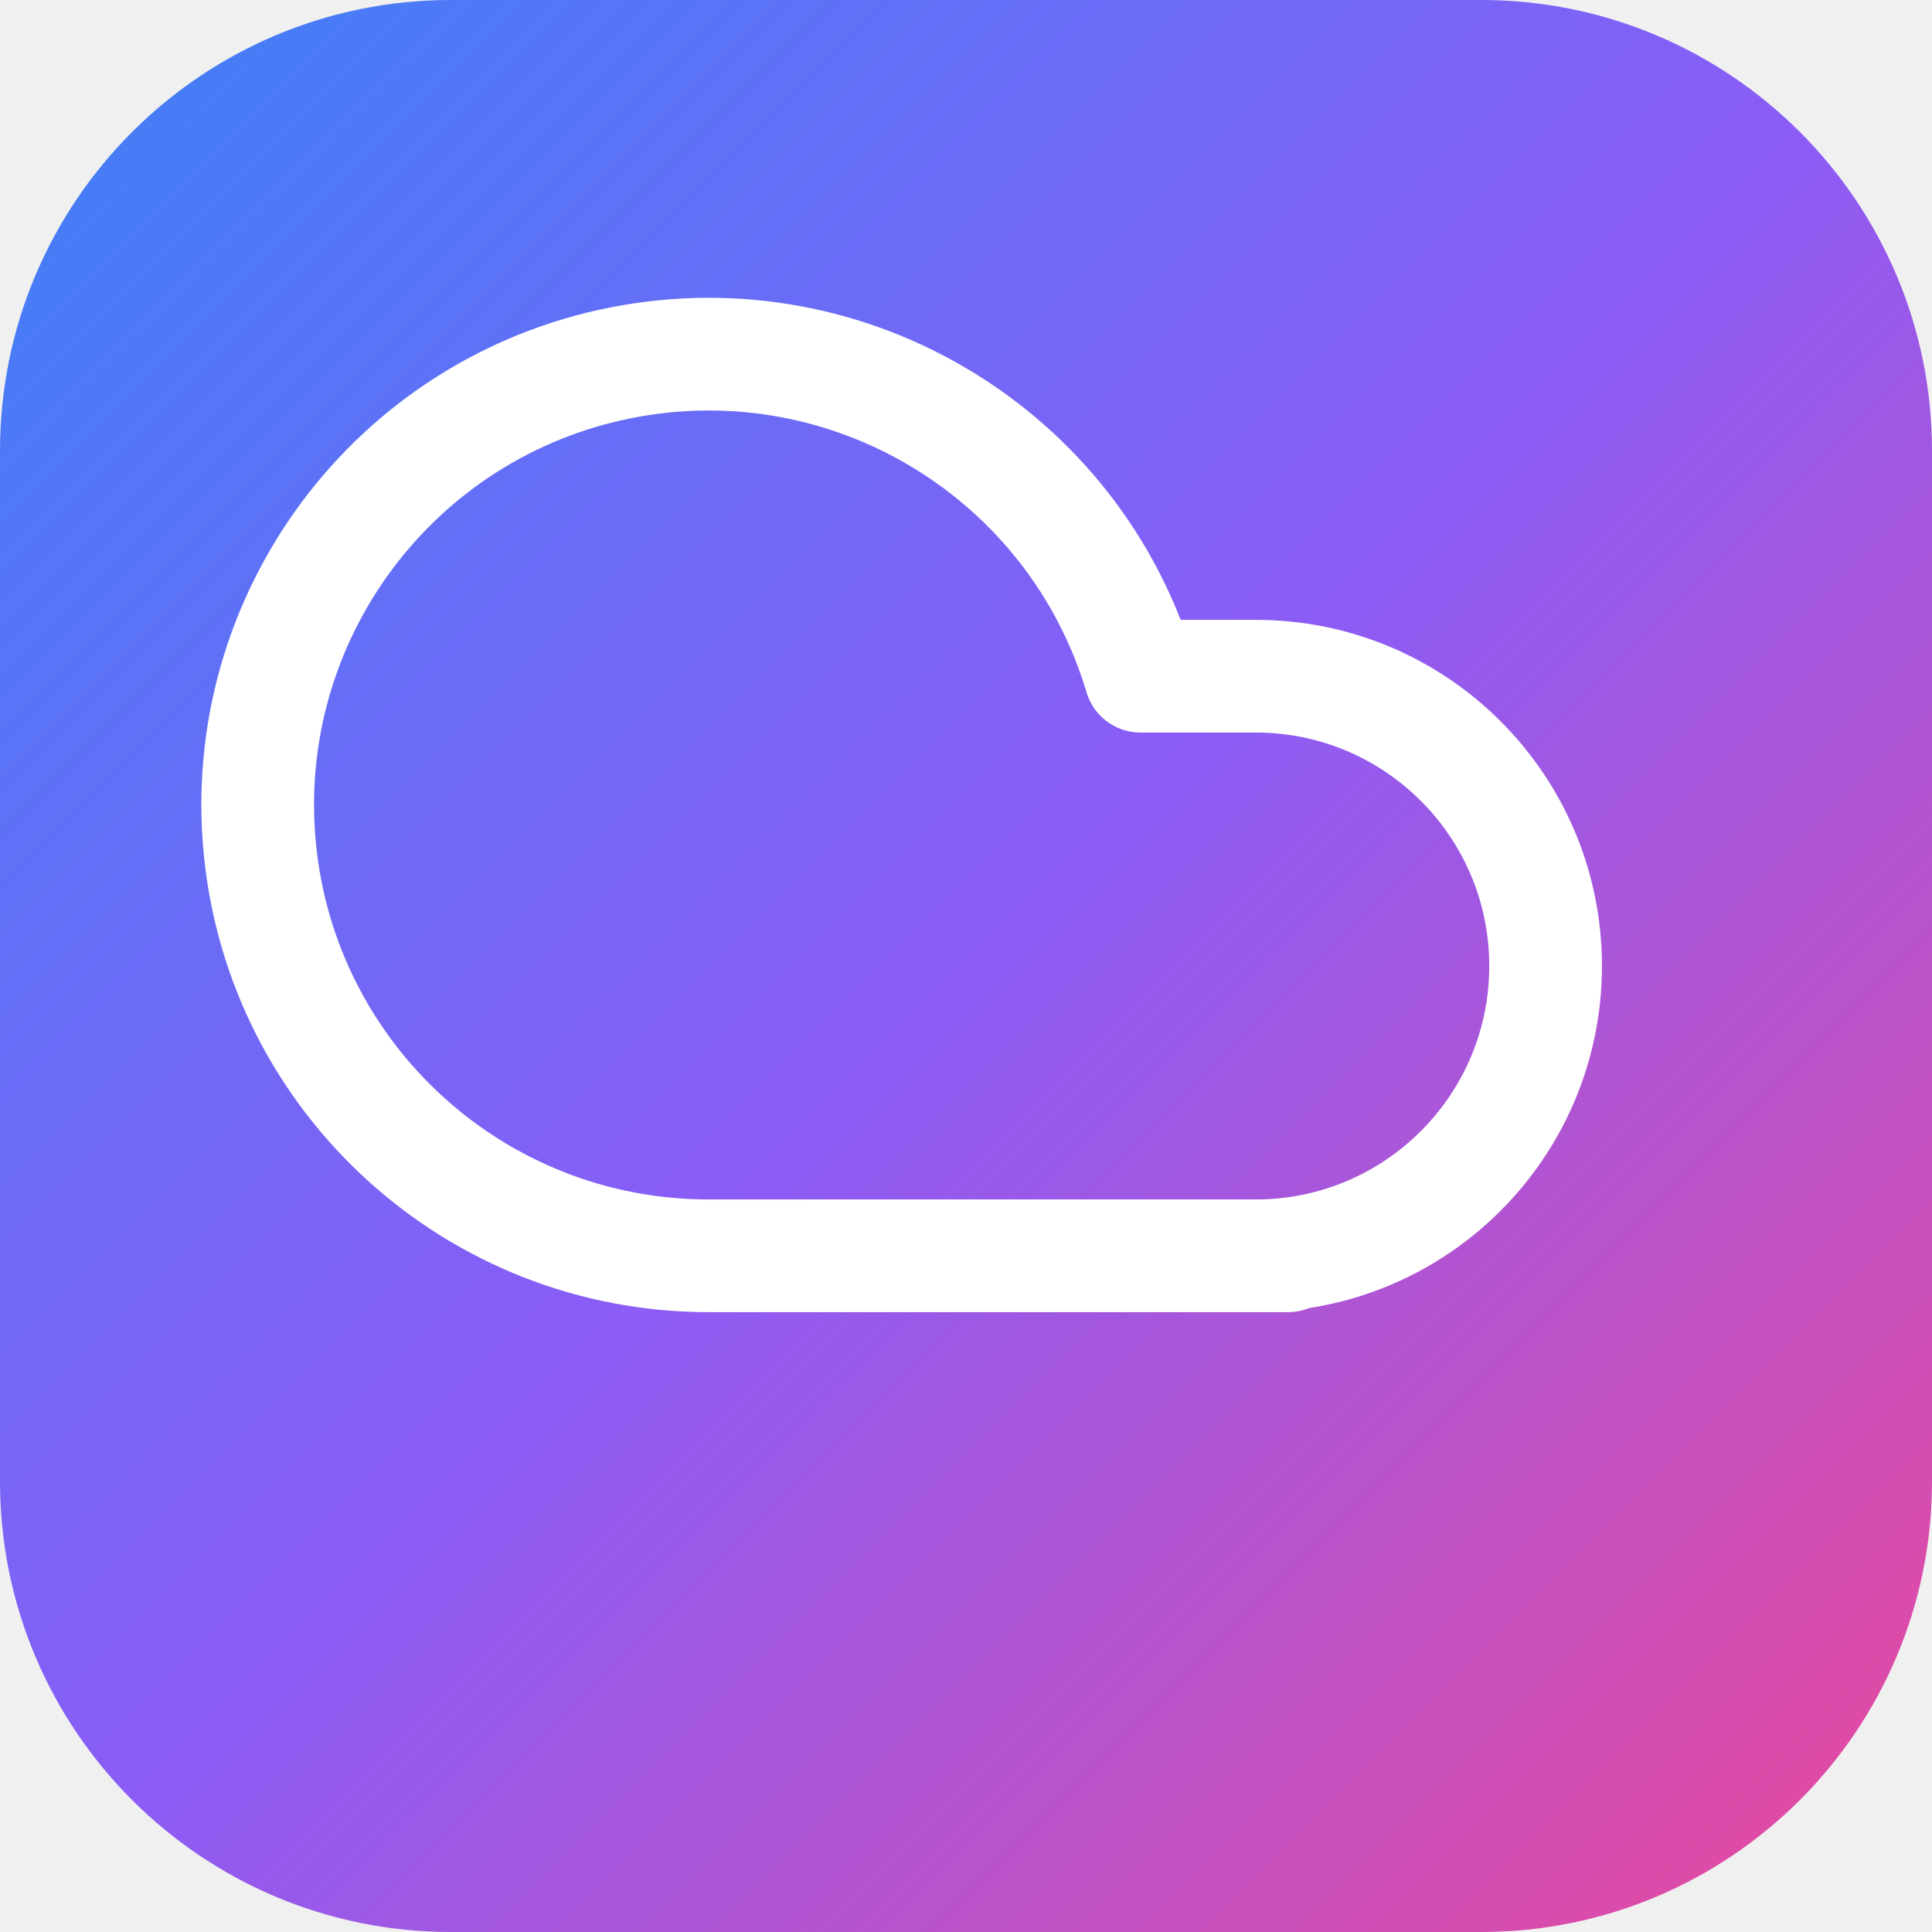
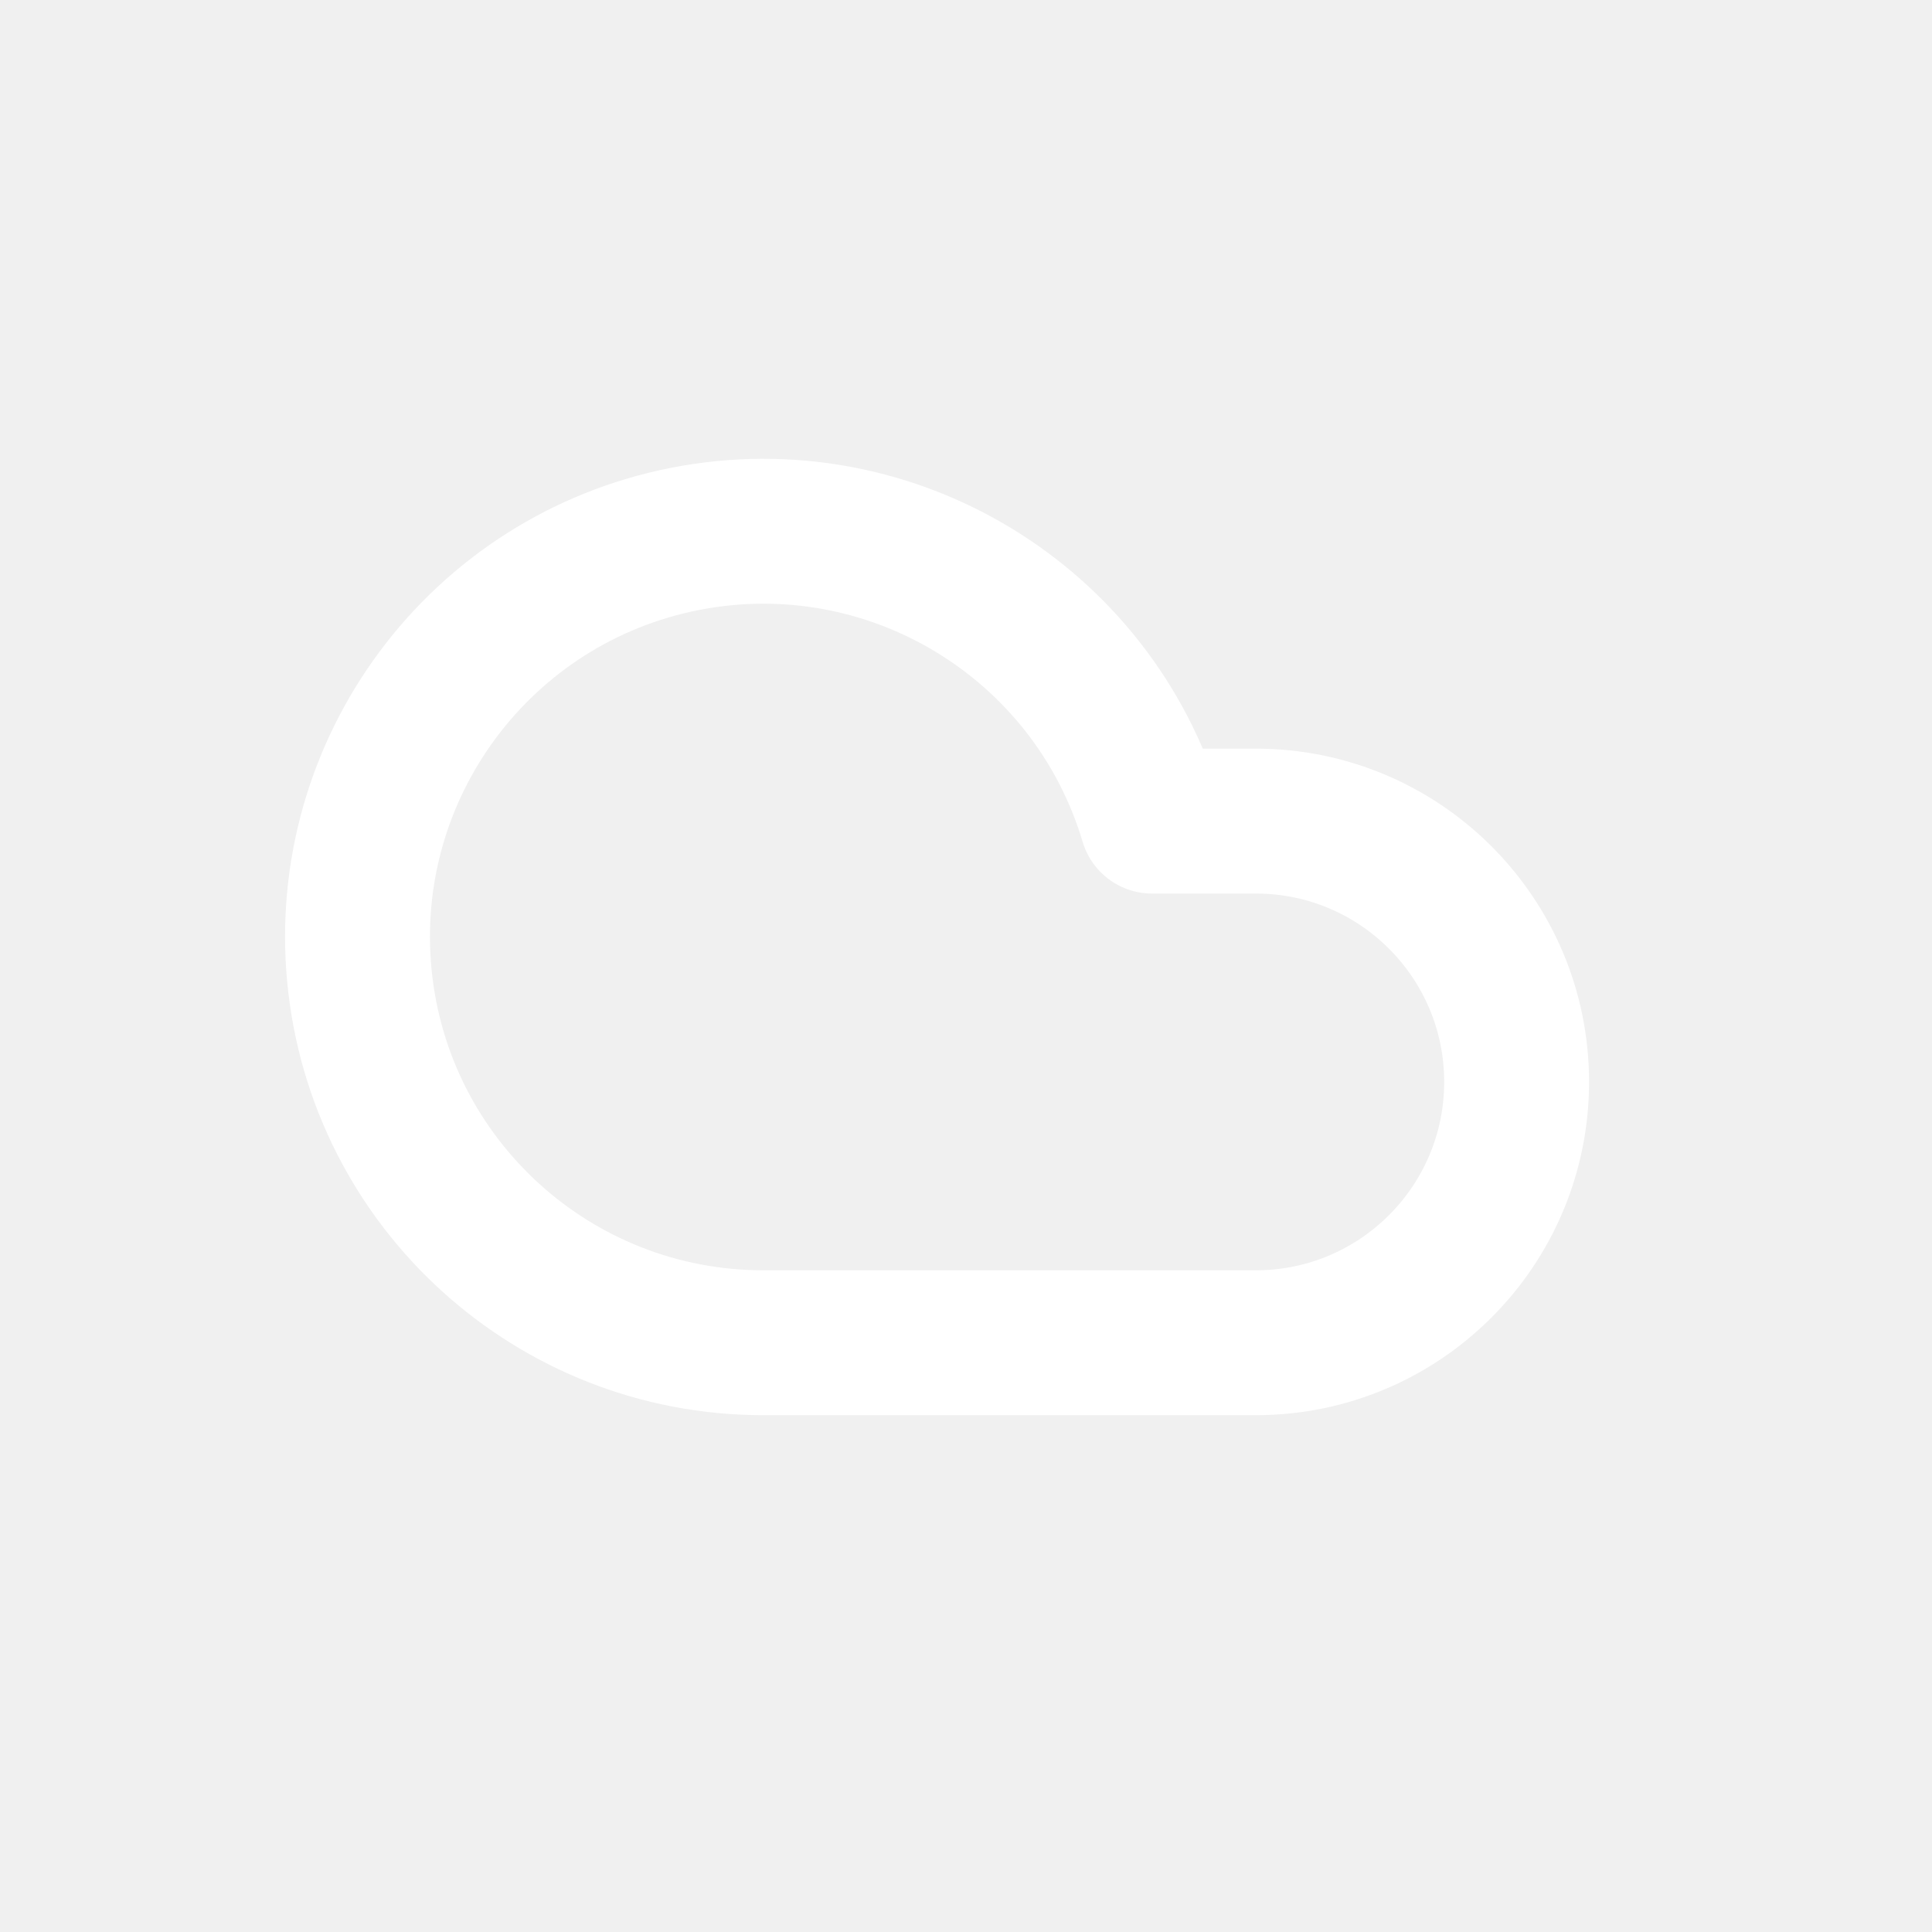
- <svg xmlns="http://www.w3.org/2000/svg" viewBox="0 0 60 60" fill="none">
-   <defs>
-     <linearGradient id="dcio-gradient" x1="0%" y1="0%" x2="100%" y2="100%">
-       <stop offset="0%" stop-color="#3B82F6" />
-       <stop offset="50%" stop-color="#8B5CF6" />
-       <stop offset="100%" stop-color="#EC4899" />
-     </linearGradient>
-   </defs>
-   <rect width="60" height="60" rx="14" fill="url(#dcio-gradient)" />
-   <path d="M40 42H22a14 14 0 1 1 13.42-18h3.58a9 9 0 1 1 0 18Z" stroke="#fff" stroke-width="3.5" stroke-linecap="round" stroke-linejoin="round" fill="none" transform="translate(0 -3)" />
+ <svg xmlns="http://www.w3.org/2000/svg" width="64" height="64" viewBox="0 0 80 80">
+   <g transform="translate(10, 10) scale(2.4)">
+     <path d="M17.5 19H9a7 7 0 1 1 6.71-9h1.79a4.5 4.5 0 1 1 0 9Z" fill="none" stroke="#ffffff" stroke-width="2.5" stroke-linecap="round" stroke-linejoin="round" />
+   </g>
</svg>
